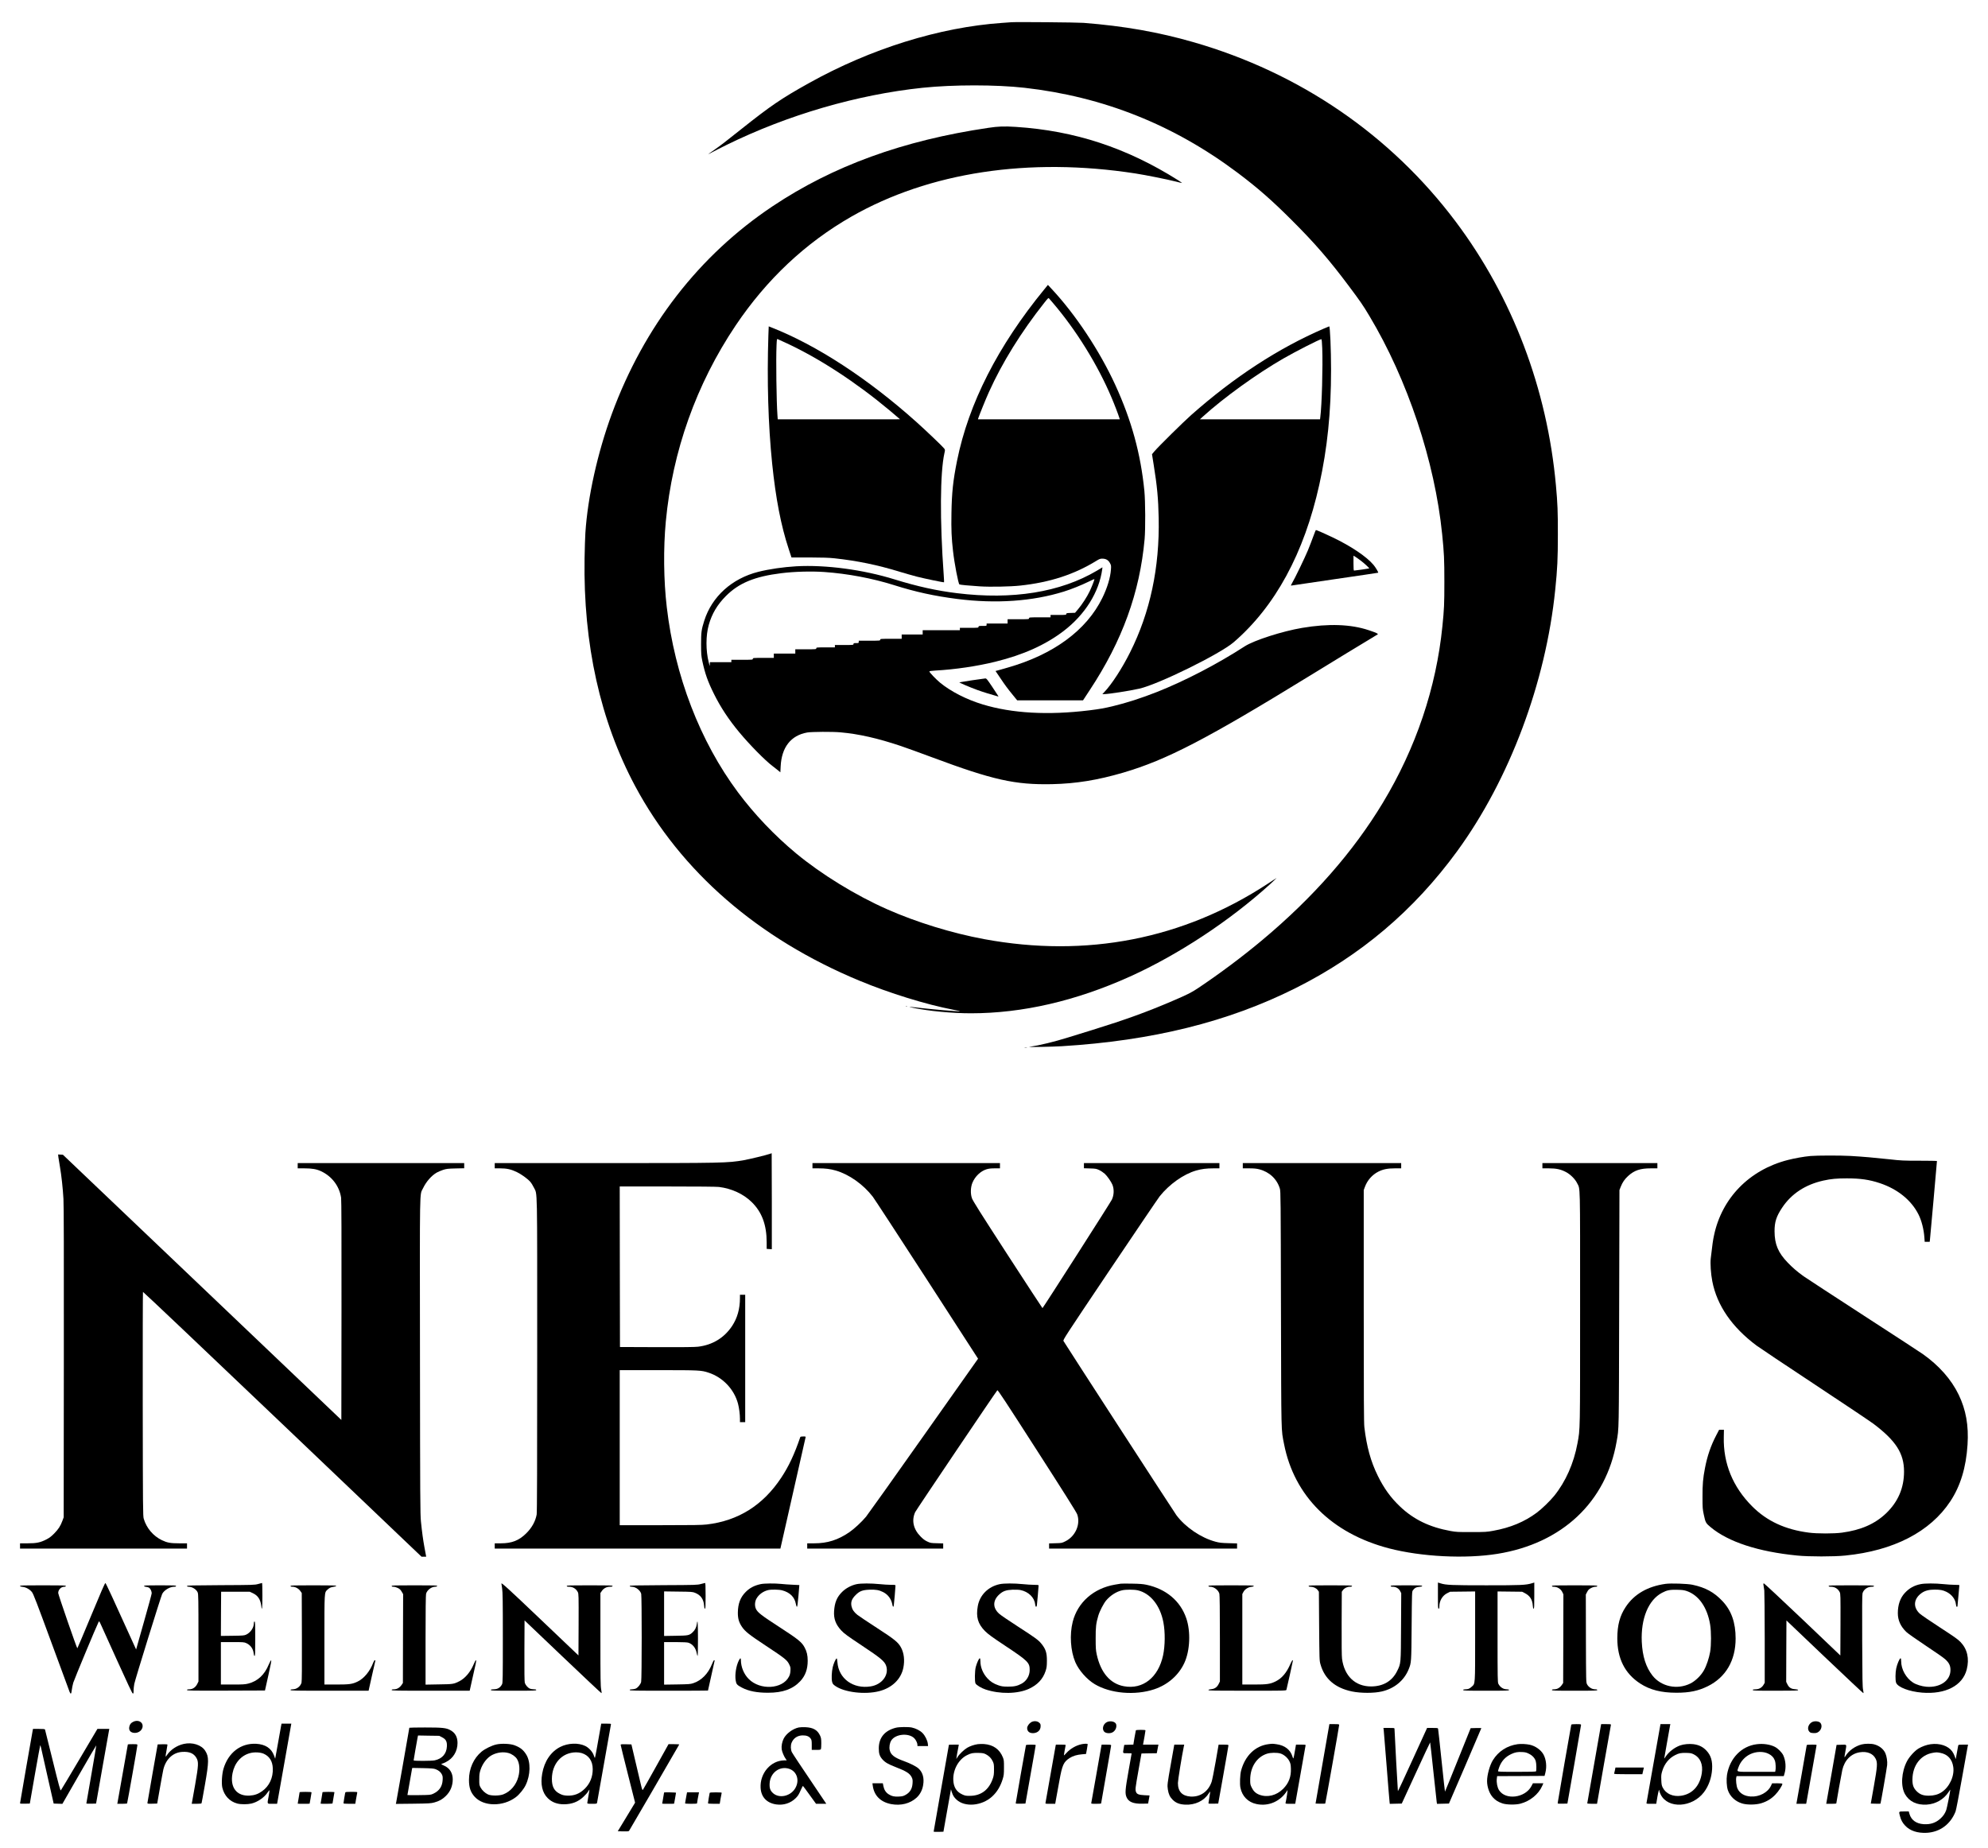
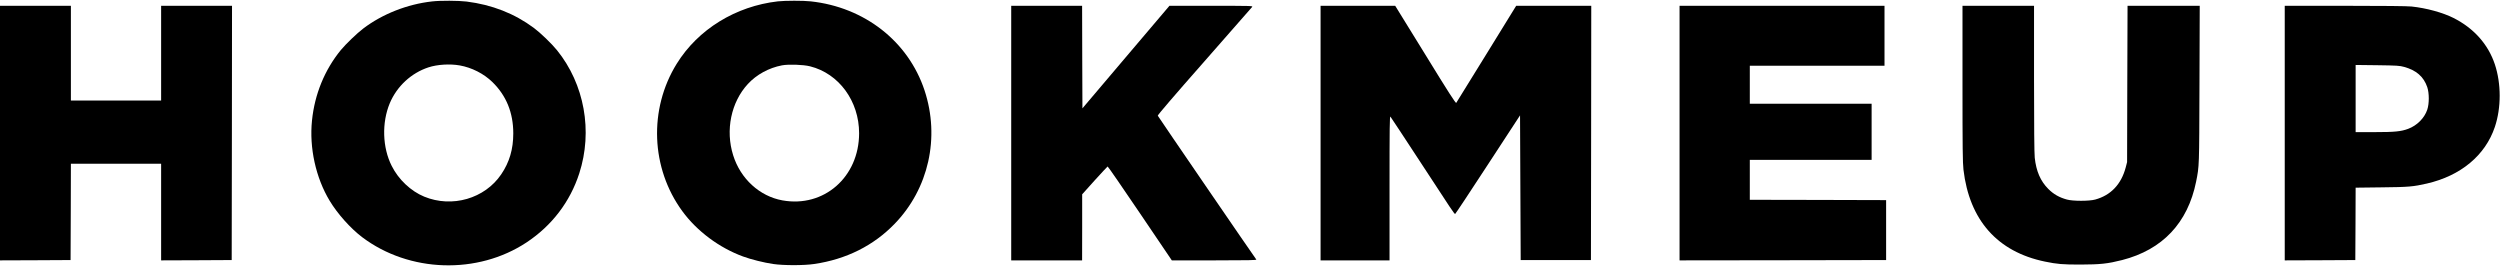
- <svg xmlns="http://www.w3.org/2000/svg" version="1.0" width="4167pt" height="3873pt" viewBox="0 0 4167 3873" preserveAspectRatio="xMidYMid meet">
-   <g transform="translate(0,3873) scale(0.1,-0.1)" fill="#000000" stroke="none">
-     <path d="M21200 38264 c-25 -2 -112 -9 -195 -14 -1312 -91 -2756 -541 -4049 -1262 -581 -324 -798 -472 -1420 -966 -341 -272 -419 -332 -576 -442 -137 -96 -141 -100 -40 -45 47 26 189 97 315 160 1278 627 2731 1051 4103 1195 643 67 1538 67 2136 0 1651 -187 3127 -775 4468 -1782 416 -313 712 -571 1129 -988 489 -487 794 -840 1209 -1395 234 -313 292 -397 422 -615 801 -1336 1373 -3052 1527 -4580 40 -397 46 -519 46 -1000 0 -465 -5 -569 -41 -925 -129 -1290 -554 -2550 -1247 -3700 -620 -1028 -1461 -1986 -2522 -2874 -417 -350 -895 -707 -1349 -1011 -150 -99 -213 -131 -541 -272 -533 -229 -983 -392 -1670 -605 -187 -58 -419 -129 -515 -159 -292 -91 -591 -164 -815 -198 -53 -8 504 3 680 14 1900 116 3485 509 4894 1214 1371 686 2488 1632 3395 2875 1096 1503 1857 3531 2055 5481 45 437 55 647 55 1155 1 480 -6 654 -40 1025 -183 2032 -913 3952 -2102 5535 -1364 1816 -3267 3118 -5492 3760 -735 212 -1461 340 -2310 406 -134 10 -1408 21 -1510 13z" />
-     <path d="M20715 36050 c-1788 -264 -3253 -797 -4520 -1643 -1542 -1030 -2695 -2519 -3370 -4351 -300 -816 -506 -1743 -555 -2496 -6 -85 -13 -326 -17 -535 -29 -1798 329 -3406 1062 -4776 960 -1792 2578 -3195 4700 -4076 631 -262 1391 -497 1965 -608 219 -42 206 -43 -220 -9 -102 8 -284 26 -405 39 -325 37 -347 38 -215 10 323 -68 818 -115 1210 -115 1082 0 2204 259 3339 772 1011 457 2096 1173 2934 1935 75 69 137 127 137 129 0 2 -84 -52 -187 -120 -1771 -1162 -3800 -1558 -5947 -1161 -673 125 -1418 354 -2032 626 -661 292 -1375 731 -1907 1171 -451 374 -876 821 -1217 1278 -799 1072 -1327 2446 -1494 3885 -66 561 -73 1233 -20 1795 138 1471 640 2880 1462 4105 651 969 1465 1734 2432 2287 1627 929 3718 1247 5950 902 208 -32 663 -123 840 -168 74 -19 136 -34 137 -32 2 2 -36 28 -84 59 -1078 680 -2165 1037 -3398 1117 -247 16 -369 12 -580 -20z" />
-     <path d="M21890 32666 c-973 -1187 -1588 -2395 -1830 -3596 -83 -413 -110 -667 -117 -1102 -6 -339 2 -519 33 -788 29 -260 111 -686 134 -700 14 -9 199 -26 430 -41 212 -14 637 -6 840 16 623 66 1136 233 1600 519 61 38 83 46 121 46 84 0 133 -30 171 -105 18 -34 20 -51 14 -125 -12 -168 -77 -384 -181 -595 -331 -676 -1023 -1185 -1984 -1459 -102 -29 -201 -57 -220 -62 l-34 -9 98 -145 c110 -164 153 -221 272 -367 l84 -103 690 0 690 0 143 218 c680 1030 1047 2042 1148 3162 19 216 16 791 -5 1010 -77 779 -269 1478 -609 2220 -327 713 -832 1476 -1333 2012 l-80 86 -75 -92z m176 -281 c489 -571 942 -1301 1232 -1987 61 -142 143 -358 167 -435 l6 -23 -1486 0 -1486 0 6 23 c20 62 161 412 225 552 279 618 674 1255 1159 1868 80 101 86 107 101 90 9 -10 43 -49 76 -88z" />
-     <path d="M16106 31702 c-31 -951 -4 -1877 79 -2690 75 -731 185 -1300 346 -1787 l59 -180 373 0 c282 -1 411 -5 532 -18 476 -52 899 -139 1364 -282 113 -34 278 -81 367 -104 163 -41 556 -123 562 -116 2 2 -1 70 -7 152 -83 1149 -76 2148 15 2555 15 66 15 69 -6 98 -25 35 -383 377 -573 547 -1019 914 -2102 1620 -3053 1992 l-51 20 -7 -187z m384 -167 c686 -319 1451 -818 2155 -1406 77 -64 158 -133 180 -153 l40 -35 -1282 -1 -1281 0 -6 83 c-21 281 -33 1188 -19 1470 6 132 7 135 27 127 12 -4 95 -43 186 -85z" />
-     <path d="M27750 31843 c-952 -411 -1880 -1015 -2780 -1811 -170 -151 -689 -663 -775 -765 l-48 -58 36 -227 c70 -432 96 -703 104 -1112 21 -1035 -179 -1975 -598 -2811 -168 -337 -388 -675 -542 -836 l-41 -43 30 0 c98 0 534 67 745 115 400 90 1690 725 1978 973 871 751 1476 1865 1795 3304 169 762 246 1522 246 2407 0 424 -21 912 -39 910 -3 0 -53 -21 -111 -46z m-35 -410 c15 -375 -8 -1210 -41 -1450 l-5 -43 -1260 0 -1259 0 65 59 c438 397 1128 895 1684 1215 262 151 763 406 797 406 8 0 14 -58 19 -187z" />
-     <path d="M27526 27482 c-27 -75 -78 -207 -113 -292 -63 -152 -272 -585 -332 -686 -24 -42 -27 -51 -13 -48 9 2 422 63 917 135 495 72 901 132 903 134 8 8 -53 110 -98 164 -143 172 -474 395 -865 581 -148 71 -329 150 -342 150 -4 0 -30 -62 -57 -138z m992 -500 c78 -58 188 -160 181 -167 -4 -4 -292 -45 -316 -45 -10 0 -13 35 -13 156 l0 156 36 -21 c20 -12 71 -48 112 -79z" />
-     <path d="M16690 26860 c-272 -16 -567 -59 -795 -116 -554 -140 -973 -519 -1133 -1024 -60 -189 -67 -244 -67 -495 1 -211 3 -240 27 -355 57 -263 112 -421 243 -685 137 -277 310 -540 531 -805 218 -262 540 -589 694 -705 36 -27 88 -68 116 -91 l51 -43 6 122 c19 402 213 652 557 713 92 16 533 19 700 3 382 -34 775 -123 1259 -285 108 -36 408 -145 666 -241 1265 -472 1732 -576 2505 -560 506 11 955 84 1495 242 912 268 1749 703 3925 2040 548 337 1048 641 1255 765 77 46 146 88 153 93 16 13 -31 34 -188 87 -376 126 -843 142 -1395 49 -413 -69 -1007 -260 -1203 -386 -579 -375 -1254 -725 -1842 -958 -328 -129 -637 -229 -930 -299 -175 -42 -273 -59 -490 -86 -862 -105 -1617 -63 -2234 125 -338 103 -662 268 -890 454 -82 67 -226 218 -226 236 0 8 39 14 123 19 416 23 878 91 1262 186 584 144 1043 350 1425 640 453 345 749 818 814 1301 l4 37 -116 -70 c-764 -453 -1770 -615 -2932 -472 -427 52 -832 142 -1305 288 -663 206 -1447 310 -2065 276z m590 -120 c485 -34 1007 -132 1463 -276 445 -141 843 -228 1322 -289 812 -103 1577 -50 2235 155 152 47 366 133 513 205 70 35 127 60 127 55 0 -20 -56 -162 -100 -255 -54 -114 -160 -278 -247 -380 l-59 -70 -92 -3 c-84 -2 -92 -5 -92 -22 0 -19 -8 -20 -165 -20 l-165 0 0 -25 0 -25 -225 0 c-218 0 -225 -1 -225 -20 0 -19 -7 -20 -225 -20 l-225 0 0 -45 0 -45 -220 0 -220 0 0 -25 c0 -25 -1 -25 -85 -25 -78 0 -85 -2 -85 -20 0 -19 -7 -20 -195 -20 l-195 0 0 -25 0 -25 -390 0 -390 0 0 -45 0 -45 -220 0 -220 0 0 -45 0 -45 -225 0 c-218 0 -225 -1 -225 -20 0 -19 -7 -20 -225 -20 l-225 0 0 -25 c0 -24 -3 -25 -55 -25 -48 0 -55 -2 -55 -20 0 -19 -7 -20 -195 -20 l-195 0 0 -25 0 -25 -195 0 c-188 0 -195 -1 -195 -20 0 -19 -7 -20 -220 -20 l-220 0 0 -45 0 -45 -225 0 -225 0 0 -45 0 -45 -220 0 c-213 0 -220 -1 -220 -20 0 -19 -7 -20 -225 -20 l-225 0 0 -25 0 -25 -225 0 -225 0 -1 -47 c-1 -46 -2 -43 -24 45 -62 247 -62 558 1 782 65 233 179 425 359 606 272 273 603 410 1161 479 271 34 629 44 904 25z" />
-     <path d="M20373 24470 c-138 -21 -257 -40 -263 -42 -14 -4 208 -100 376 -161 97 -36 299 -99 428 -134 23 -6 32 -23 -116 200 -107 160 -121 177 -146 176 -15 -1 -140 -19 -279 -39z" />
-     <path d="M18988 17633 c6 -2 18 -2 25 0 6 3 1 5 -13 5 -14 0 -19 -2 -12 -5z" />
-     <path d="M21478 16773 c12 -2 32 -2 45 0 12 2 2 4 -23 4 -25 0 -35 -2 -22 -4z" />
-     <path d="M16135 14543 c-74 -26 -429 -112 -545 -132 -338 -59 -417 -61 -2937 -61 l-2283 0 0 -55 0 -55 111 0 c138 0 227 -19 344 -74 97 -46 230 -140 289 -207 21 -23 55 -78 77 -123 75 -159 69 137 69 -3514 0 -2311 -3 -3296 -11 -3338 -26 -143 -100 -277 -218 -394 -152 -151 -302 -210 -533 -210 l-128 0 0 -55 0 -55 2994 0 2994 0 5 23 c3 12 121 533 262 1157 141 624 258 1143 261 1153 5 15 -2 17 -51 17 -35 0 -57 -4 -60 -12 -123 -361 -241 -613 -400 -853 -382 -577 -901 -903 -1561 -980 -105 -12 -284 -15 -976 -15 l-848 0 0 1625 0 1625 809 0 c865 0 897 -2 1051 -52 301 -98 540 -350 620 -654 23 -91 40 -219 40 -316 l0 -68 55 0 55 0 0 1335 0 1335 -55 0 -55 0 0 -67 c0 -228 -55 -422 -165 -588 -165 -248 -411 -398 -715 -434 -66 -8 -328 -11 -865 -9 l-770 3 -3 1683 -2 1682 998 0 c629 0 1029 -4 1082 -10 266 -33 511 -146 684 -315 216 -210 316 -479 316 -847 l0 -136 53 -4 c28 -2 53 -4 55 -3 1 1 1 454 0 1007 l-3 1005 -40 -14z" />
-     <path d="M1224 14473 c4 -32 18 -121 32 -198 33 -190 60 -440 74 -675 8 -140 10 -1115 8 -3435 l-3 -3240 -27 -73 c-40 -109 -84 -177 -173 -267 -59 -60 -101 -92 -162 -123 -126 -65 -206 -82 -395 -82 l-158 0 0 -55 0 -55 1750 0 1750 0 0 55 0 55 -162 0 c-187 0 -255 13 -365 66 -181 87 -323 254 -380 449 -17 57 -18 197 -21 2404 -1 1290 1 2348 5 2351 5 4 1320 -1243 2923 -2771 l2915 -2779 49 0 49 0 -6 33 c-3 17 -17 93 -31 167 -28 154 -49 304 -73 540 -15 151 -17 448 -20 3462 -4 3654 -9 3367 62 3517 68 142 176 266 289 332 28 16 87 41 131 56 72 23 99 27 263 31 l182 4 0 54 0 54 -1745 0 -1745 0 0 -55 0 -55 139 0 c161 0 255 -16 350 -60 228 -107 384 -312 421 -556 7 -47 10 -804 8 -2363 l-3 -2295 -2918 2780 -2918 2779 -51 3 -50 3 6 -58z" />
-     <path d="M37950 14499 c-141 -13 -328 -46 -476 -84 -805 -206 -1382 -796 -1547 -1580 -23 -108 -33 -177 -68 -480 -13 -109 1 -323 32 -482 98 -507 412 -963 929 -1349 52 -39 601 -406 1220 -815 619 -409 1172 -780 1230 -824 471 -356 640 -621 640 -1000 0 -344 -124 -634 -376 -876 -232 -222 -528 -352 -924 -405 -169 -23 -518 -23 -694 0 -497 64 -881 242 -1190 552 -406 407 -607 900 -594 1454 l3 150 -51 0 -50 0 -61 -117 c-113 -216 -188 -435 -236 -689 -41 -213 -52 -333 -51 -599 0 -230 2 -259 26 -370 36 -170 42 -182 146 -268 370 -308 998 -513 1812 -593 246 -25 770 -25 1010 0 1012 101 1778 497 2200 1136 213 322 331 711 361 1187 26 402 -33 732 -186 1049 -154 319 -411 610 -750 850 -38 28 -596 392 -1240 809 -643 417 -1210 788 -1260 823 -131 94 -228 177 -332 285 -202 209 -276 385 -277 657 -1 194 37 313 160 497 194 291 486 483 865 567 158 35 278 46 489 46 284 0 474 -27 692 -100 374 -125 662 -358 812 -658 63 -125 110 -309 122 -474 l7 -98 52 0 53 0 6 53 c6 48 146 1625 146 1640 0 4 -165 7 -366 7 -338 0 -385 2 -632 30 -303 33 -556 55 -816 70 -210 12 -700 11 -836 -1z" />
-     <path d="M17030 14295 l0 -55 124 0 c149 0 249 -13 365 -46 280 -81 576 -291 775 -548 34 -45 545 -827 1135 -1738 l1072 -1658 -1142 -1617 c-628 -890 -1171 -1652 -1206 -1695 -91 -110 -248 -255 -350 -325 -238 -163 -459 -233 -737 -233 l-146 0 0 -55 0 -55 1425 0 1425 0 0 54 0 54 -132 4 c-126 3 -137 5 -202 36 -50 23 -89 53 -141 106 -151 152 -191 337 -112 510 21 45 1688 2518 1722 2554 10 11 167 -228 830 -1260 563 -875 826 -1293 843 -1338 76 -207 -35 -463 -246 -567 -74 -37 -78 -38 -209 -41 l-133 -4 0 -54 0 -54 1970 0 1970 0 0 54 0 54 -177 5 c-150 4 -193 9 -275 31 -305 82 -630 302 -820 556 -45 60 -2313 3559 -2366 3650 -14 24 9 60 973 1495 544 809 1013 1501 1043 1539 203 254 499 463 763 540 116 33 216 46 365 46 l124 0 0 55 0 55 -1420 0 -1420 0 0 -54 0 -54 128 -4 c117 -3 132 -6 192 -34 36 -17 88 -52 117 -78 50 -45 137 -170 161 -231 37 -95 33 -213 -12 -310 -25 -55 -1445 -2275 -1455 -2275 -3 0 -332 503 -731 1118 -574 886 -729 1131 -748 1187 -33 96 -28 229 11 324 55 132 171 243 294 281 48 15 93 20 174 20 l109 0 0 55 0 55 -1965 0 -1965 0 0 -55z" />
-     <path d="M26050 14295 l0 -55 133 0 c100 0 153 -5 211 -20 213 -54 373 -204 433 -406 17 -56 18 -204 23 -2524 7 -2704 2 -2506 65 -2831 213 -1089 999 -1870 2197 -2184 679 -177 1602 -224 2278 -115 1354 219 2275 1086 2495 2350 51 293 48 145 54 2800 l6 2475 26 67 c37 94 81 159 155 227 130 119 254 161 476 161 l138 0 0 55 0 55 -1205 0 -1205 0 0 -55 0 -55 133 0 c159 0 250 -20 360 -77 95 -50 193 -148 235 -234 67 -136 62 63 62 -2606 0 -2632 2 -2540 -55 -2847 -77 -419 -248 -804 -488 -1101 -87 -107 -262 -277 -367 -354 -257 -191 -553 -314 -910 -378 -135 -25 -166 -27 -455 -27 -282 -1 -321 1 -438 22 -443 80 -777 242 -1064 516 -195 186 -334 379 -463 641 -148 300 -234 612 -282 1020 -10 87 -13 615 -13 2540 l0 2430 24 65 c51 140 153 255 284 322 99 49 192 68 344 68 l133 0 0 55 0 55 -1660 0 -1660 0 0 -55z" />
-     <path d="M30140 5284 c0 -237 2 -274 15 -274 11 0 15 12 15 48 0 119 66 229 167 278 l58 29 263 3 262 3 0 -934 c0 -1046 3 -994 -71 -1062 -48 -44 -77 -55 -135 -55 -32 0 -44 -4 -44 -15 0 -13 60 -15 480 -15 420 0 480 2 480 15 0 11 -12 15 -45 15 -75 0 -142 44 -179 117 -14 29 -16 127 -16 983 l0 951 258 -3 257 -3 55 -28 c108 -56 159 -134 168 -259 3 -48 9 -68 18 -68 12 0 14 49 14 274 l0 274 -45 -14 c-133 -40 -228 -44 -959 -44 -725 0 -846 5 -957 40 l-59 18 0 -274z" />
-     <path d="M1911 4865 c-157 -377 -287 -685 -290 -685 -12 1 -401 1127 -401 1158 0 70 60 132 128 132 22 0 32 5 32 15 0 13 -60 15 -480 15 -400 0 -480 -2 -480 -14 0 -9 17 -15 50 -18 74 -7 157 -54 201 -112 30 -39 103 -230 404 -1049 202 -551 374 -1019 383 -1039 23 -59 38 -48 46 33 4 40 19 111 32 158 21 70 485 1185 530 1271 12 24 14 23 54 -65 22 -49 177 -391 344 -760 208 -461 308 -671 319 -673 15 -3 17 6 17 61 0 36 7 99 15 141 17 91 558 1832 585 1886 40 78 160 150 250 150 29 0 40 4 40 15 0 13 -44 15 -335 15 -277 0 -335 -2 -335 -14 0 -9 16 -15 45 -19 25 -2 55 -13 67 -23 26 -24 48 -74 48 -111 0 -15 -74 -287 -164 -603 l-163 -575 -32 70 c-448 990 -601 1320 -612 1323 -10 1 -101 -207 -298 -683z" />
-     <path d="M5410 5527 c-72 -20 -105 -21 -782 -24 -612 -3 -708 -6 -708 -18 0 -10 11 -15 35 -15 74 0 164 -57 189 -121 14 -35 16 -142 16 -952 l0 -913 -26 -53 c-35 -70 -97 -111 -166 -111 -36 0 -48 -4 -48 -15 0 -13 95 -15 817 -13 l817 3 71 318 c52 231 68 317 58 315 -8 -2 -29 -40 -48 -85 -89 -218 -232 -352 -431 -403 -67 -17 -111 -20 -326 -20 l-248 0 0 445 0 445 243 0 c222 0 246 -2 287 -21 90 -40 147 -119 157 -215 4 -36 10 -54 19 -54 12 0 14 63 14 360 0 313 -2 360 -15 360 -11 0 -15 -11 -15 -42 0 -88 -71 -191 -160 -232 -41 -19 -67 -21 -288 -24 l-242 -3 2 463 3 463 300 0 300 0 63 -29 c108 -50 162 -132 178 -268 15 -127 24 -44 24 212 0 149 -3 270 -7 269 -5 -1 -42 -10 -83 -22z" />
-     <path d="M14690 5527 c-72 -20 -102 -21 -782 -24 -612 -3 -708 -6 -708 -18 0 -11 12 -15 40 -15 83 0 178 -71 200 -148 14 -53 14 -1788 -1 -1847 -13 -53 -70 -122 -116 -141 -18 -8 -53 -14 -78 -14 -33 0 -45 -4 -45 -15 0 -13 98 -15 820 -15 451 0 820 2 820 4 0 2 32 143 70 314 39 171 70 313 70 316 0 3 -6 6 -12 6 -7 0 -28 -37 -45 -83 -79 -199 -219 -342 -392 -399 -60 -20 -92 -22 -338 -26 l-273 -4 0 446 0 446 238 0 c172 -1 247 -5 275 -14 88 -32 150 -110 170 -216 6 -33 15 -60 19 -60 5 0 8 162 8 360 0 335 -8 433 -24 309 -9 -70 -40 -131 -87 -173 -73 -67 -88 -70 -356 -74 l-243 -4 0 467 0 467 298 -4 c278 -3 301 -5 352 -26 116 -46 178 -133 188 -262 3 -50 9 -70 18 -70 12 0 14 48 14 270 0 210 -3 270 -12 269 -7 -1 -47 -11 -88 -22z" />
-     <path d="M10510 5537 c0 -2 7 -48 15 -103 12 -82 15 -256 15 -1037 0 -845 -2 -941 -16 -970 -37 -73 -94 -107 -179 -107 -42 0 -55 -3 -55 -15 0 -13 59 -15 475 -15 416 0 475 2 475 15 0 11 -12 15 -50 15 -28 0 -65 6 -83 14 -42 17 -93 76 -107 123 -7 26 -10 236 -8 672 l3 635 800 -762 c440 -419 805 -762 811 -762 7 0 5 26 -5 78 -13 66 -16 214 -16 1049 l0 971 30 44 c39 56 102 88 172 88 40 0 53 4 53 15 0 13 -60 15 -480 15 -420 0 -480 -2 -480 -15 0 -11 12 -15 45 -15 82 0 149 -40 186 -112 18 -36 19 -65 17 -683 l-3 -645 -793 755 c-674 642 -822 777 -822 752z" />
-     <path d="M15945 5525 c-134 -29 -229 -79 -314 -164 -112 -112 -162 -244 -165 -431 -1 -124 21 -204 85 -299 66 -98 147 -163 498 -395 404 -267 448 -302 492 -391 29 -59 31 -71 27 -137 -3 -52 -12 -88 -31 -123 -134 -262 -603 -290 -842 -50 -102 101 -165 253 -165 398 0 50 -15 47 -44 -10 -56 -112 -85 -293 -66 -414 12 -81 26 -98 130 -153 140 -74 317 -109 550 -108 307 0 516 75 673 241 107 114 157 251 157 430 0 113 -18 190 -63 275 -61 115 -130 171 -532 432 -374 242 -455 305 -489 378 -30 63 -26 150 9 215 49 88 141 156 247 181 65 15 226 12 291 -5 164 -43 263 -141 289 -286 6 -34 15 -59 22 -59 9 0 18 66 32 228 l19 227 -140 7 c-77 3 -185 11 -240 17 -135 14 -357 12 -430 -4z" />
-     <path d="M17955 5524 c-110 -23 -226 -85 -304 -163 -109 -108 -156 -221 -168 -403 -10 -161 35 -281 152 -406 60 -64 123 -110 425 -311 401 -266 483 -334 515 -430 63 -192 -89 -393 -325 -430 -367 -59 -673 164 -697 507 -4 53 -10 82 -17 79 -18 -5 -64 -107 -81 -182 -23 -98 -29 -248 -13 -309 11 -42 21 -54 68 -87 192 -133 618 -184 915 -109 271 68 462 252 510 492 31 156 14 306 -48 422 -60 112 -133 171 -511 416 -191 124 -373 245 -404 270 -73 59 -109 112 -124 182 -18 88 6 154 86 233 83 84 143 107 292 113 130 5 199 -7 283 -49 107 -54 175 -147 197 -271 7 -42 21 -50 28 -15 5 26 36 381 36 415 0 21 -3 22 -97 22 -54 0 -161 7 -238 15 -176 18 -388 18 -480 -1z" />
-     <path d="M20955 5524 c-241 -51 -419 -228 -460 -461 -40 -225 1 -369 149 -520 68 -68 140 -121 441 -321 462 -307 499 -344 498 -498 0 -119 -66 -230 -170 -286 -88 -48 -157 -63 -288 -62 -103 1 -131 5 -198 28 -99 33 -168 78 -232 148 -92 101 -145 230 -145 355 0 47 -4 63 -14 63 -16 0 -59 -93 -83 -181 -22 -81 -25 -312 -5 -347 20 -35 124 -98 210 -126 302 -100 670 -94 907 13 180 82 296 205 352 376 22 69 26 98 27 210 1 173 -25 251 -121 367 -60 73 -127 121 -487 354 -187 120 -364 241 -394 269 -137 124 -135 277 4 404 77 70 142 93 280 99 64 2 135 -1 167 -8 164 -34 290 -156 304 -296 7 -61 29 -74 37 -21 5 32 36 390 36 415 0 9 -26 12 -97 12 -54 0 -161 7 -238 15 -177 18 -389 18 -480 -1z" />
-     <path d="M23490 5534 c-14 -2 -68 -12 -120 -20 -446 -76 -782 -371 -885 -779 -68 -269 -46 -608 54 -845 73 -171 243 -364 407 -462 329 -197 844 -241 1246 -108 286 95 513 294 633 553 119 257 136 657 40 937 -124 362 -420 612 -833 701 -76 16 -141 21 -307 24 -115 2 -221 2 -235 -1z m359 -139 c265 -63 469 -317 536 -669 40 -208 37 -492 -6 -695 -100 -463 -423 -719 -819 -647 -289 52 -489 285 -572 668 -19 89 -22 134 -22 333 -1 241 8 318 55 477 27 93 109 252 162 317 89 106 211 186 335 216 77 18 252 18 331 0z" />
-     <path d="M34910 5530 c-373 -52 -656 -215 -833 -482 -124 -186 -176 -381 -177 -658 0 -425 158 -739 478 -948 206 -134 443 -194 762 -194 272 0 455 38 655 136 379 187 585 540 585 1001 0 335 -89 587 -278 786 -175 185 -354 282 -624 340 -106 23 -454 35 -568 19z m445 -150 c253 -87 432 -344 491 -706 24 -146 24 -429 0 -569 -23 -131 -76 -290 -129 -384 -63 -114 -180 -227 -287 -280 -276 -136 -610 -65 -793 167 -137 175 -210 404 -224 707 -22 487 139 878 424 1028 104 55 165 67 318 63 106 -2 143 -7 200 -26z" />
-     <path d="M36965 5498 c4 -24 11 -72 16 -108 4 -36 8 -485 9 -999 l0 -934 -25 -43 c-36 -61 -96 -94 -168 -94 -44 0 -57 -3 -57 -15 0 -13 59 -15 475 -15 398 0 475 2 475 14 0 10 -18 15 -64 18 -82 5 -127 34 -161 103 l-25 51 2 643 3 644 800 -762 c440 -418 805 -761 811 -761 7 0 6 21 -4 68 -13 56 -16 217 -19 1027 -3 675 -1 971 7 997 23 81 103 137 193 138 35 0 47 4 47 15 0 13 -59 15 -475 15 -416 0 -475 -2 -475 -15 0 -11 12 -15 45 -15 82 0 149 -40 186 -112 18 -36 19 -65 17 -683 l-3 -646 -793 756 c-437 415 -801 755 -809 755 -13 0 -14 -8 -8 -42z" />
-     <path d="M40260 5525 c-137 -27 -242 -86 -334 -186 -96 -104 -146 -247 -146 -423 0 -149 58 -278 178 -394 32 -31 210 -156 407 -287 193 -127 376 -255 408 -285 82 -75 111 -135 110 -228 0 -221 -219 -372 -506 -348 -96 8 -211 44 -277 86 -148 95 -250 278 -250 447 0 47 -4 63 -14 63 -19 0 -72 -124 -90 -213 -19 -89 -20 -247 -3 -297 33 -95 274 -188 547 -210 489 -39 848 147 934 485 58 229 13 427 -131 577 -55 57 -135 113 -432 306 -201 130 -389 259 -420 287 -147 135 -132 312 37 433 70 50 156 72 276 72 115 -1 166 -10 241 -45 113 -54 191 -155 202 -260 4 -37 10 -55 19 -55 8 0 14 3 14 8 0 4 9 104 20 222 11 118 20 218 20 223 0 4 -44 7 -97 7 -54 0 -161 7 -238 15 -169 18 -386 18 -475 0z" />
-     <path d="M6090 5485 c0 -11 12 -15 43 -15 58 -1 126 -38 162 -89 l30 -43 3 -921 c2 -636 0 -933 -8 -959 -23 -79 -102 -138 -185 -138 -33 0 -45 -4 -45 -15 0 -13 98 -15 818 -15 l818 0 68 306 c37 169 70 313 73 320 3 8 -1 14 -10 14 -8 0 -22 -20 -32 -47 -68 -183 -194 -336 -329 -401 -110 -53 -170 -62 -448 -62 l-248 0 0 928 c0 1026 -2 998 62 1059 44 41 72 54 131 62 28 3 52 12 55 19 3 9 -97 12 -477 12 -421 0 -481 -2 -481 -15z" />
-     <path d="M8210 5485 c0 -11 11 -15 38 -15 21 0 62 -12 90 -26 41 -20 59 -38 82 -78 l30 -51 -3 -932 -2 -931 -30 -44 c-40 -56 -96 -88 -157 -88 -36 0 -48 -4 -48 -15 0 -13 97 -15 818 -15 l817 0 54 243 c30 133 62 277 72 320 23 104 4 103 -40 -3 -67 -164 -180 -299 -304 -362 -118 -59 -130 -61 -429 -65 l-278 -5 0 934 c0 620 4 946 11 971 21 77 111 146 190 147 23 0 39 6 43 15 5 13 -52 15 -474 15 -420 0 -480 -2 -480 -15z" />
-     <path d="M25330 5485 c0 -11 11 -15 38 -15 80 -1 170 -69 191 -147 7 -25 11 -341 11 -939 l0 -900 -26 -53 c-34 -68 -85 -103 -160 -109 -37 -3 -54 -9 -54 -18 0 -12 130 -14 814 -14 767 0 815 1 820 18 11 37 136 599 136 611 0 31 -23 0 -55 -73 -78 -180 -177 -296 -306 -360 -115 -56 -179 -66 -456 -66 l-243 0 0 948 0 949 23 44 c30 56 98 100 167 107 33 3 50 9 50 18 0 12 -79 14 -475 14 -416 0 -475 -2 -475 -15z" />
-     <path d="M27430 5485 c0 -11 11 -15 43 -15 57 -1 119 -30 148 -71 l24 -34 5 -720 c6 -706 6 -722 28 -800 85 -305 306 -496 660 -570 185 -38 462 -39 627 0 263 61 466 229 562 465 56 140 56 138 62 912 6 704 6 717 27 744 36 50 70 67 134 72 42 3 60 8 60 18 0 12 -56 14 -330 14 -287 0 -330 -2 -330 -15 0 -11 11 -15 43 -15 66 0 127 -36 155 -90 l23 -45 -4 -700 c-4 -791 -2 -770 -82 -932 -104 -211 -292 -322 -546 -323 -333 0 -561 218 -609 581 -7 56 -10 307 -8 744 l3 660 23 33 c31 43 90 72 147 72 33 0 45 4 45 15 0 13 -57 15 -455 15 -398 0 -455 -2 -455 -15z" />
-     <path d="M32530 5485 c0 -10 10 -15 34 -15 79 0 152 -45 185 -115 l21 -45 -2 -929 -3 -929 -30 -44 c-40 -56 -96 -88 -157 -88 -36 0 -48 -4 -48 -15 0 -13 59 -15 475 -15 416 0 475 2 475 15 0 11 -12 15 -49 15 -62 0 -135 46 -165 105 -21 39 -21 52 -24 961 l-2 921 28 54 c22 43 38 59 81 81 32 17 69 28 92 28 28 0 39 4 39 15 0 13 -59 15 -475 15 -416 0 -475 -2 -475 -15z" />
-     <path d="M2792 2639 c-48 -24 -70 -52 -81 -101 -18 -80 26 -130 114 -132 90 -1 165 65 165 145 0 90 -104 136 -198 88z" />
-     <path d="M21609 2627 c-44 -29 -79 -82 -79 -119 0 -74 53 -114 141 -106 85 9 140 64 141 143 1 42 -3 52 -31 77 -42 37 -120 40 -172 5z" />
-     <path d="M23200 2632 c-76 -38 -106 -141 -57 -198 31 -36 116 -45 171 -19 62 30 98 104 82 170 -15 58 -123 84 -196 47z" />
-     <path d="M37980 2632 c-77 -42 -106 -141 -57 -198 20 -23 34 -28 83 -31 43 -3 68 1 94 14 76 40 105 142 57 199 -32 37 -124 45 -177 16z" />
-     <path d="M5891 2548 c-6 -29 -31 -170 -56 -313 -25 -143 -51 -285 -57 -315 l-10 -55 -23 64 c-56 155 -183 238 -376 249 -322 16 -584 -184 -685 -525 -32 -109 -44 -308 -24 -394 40 -170 155 -292 315 -334 75 -19 211 -19 294 0 131 31 274 129 343 237 18 27 34 45 36 40 2 -6 -6 -61 -17 -123 -32 -173 -39 -159 78 -159 l99 0 17 93 c9 50 76 428 149 840 l132 747 -102 0 -103 0 -10 -52z m-360 -580 c119 -55 181 -156 187 -303 9 -197 -73 -374 -223 -480 -83 -60 -160 -87 -262 -93 -273 -16 -417 173 -359 469 42 213 178 371 365 421 94 26 220 19 292 -14z" />
-     <path d="M12591 2538 c-71 -408 -117 -658 -122 -658 -3 0 -13 25 -23 55 -22 71 -103 161 -178 197 -146 71 -361 63 -525 -20 -197 -100 -333 -301 -378 -559 -39 -223 0 -399 115 -513 86 -87 198 -130 340 -130 166 0 298 51 411 158 39 36 82 85 96 109 14 24 27 43 28 41 2 -2 -8 -61 -21 -133 -13 -71 -23 -138 -24 -147 0 -16 11 -18 100 -18 95 0 100 1 105 23 3 12 68 380 145 817 77 437 142 805 145 818 5 22 4 22 -99 22 l-104 0 -11 -62z m-401 -554 c151 -45 234 -166 234 -339 0 -159 -55 -296 -162 -404 -110 -111 -231 -158 -384 -149 -60 4 -91 11 -142 37 -119 58 -168 149 -168 312 1 322 210 554 503 558 36 1 90 -6 119 -15z" />
-     <path d="M27720 1757 l-145 -832 99 -3 c54 -1 101 0 104 3 6 5 292 1619 292 1648 0 15 -11 17 -102 17 l-103 0 -145 -833z" />
-     <path d="M32935 2578 c-6 -19 -285 -1627 -285 -1644 0 -12 17 -14 102 -12 l102 3 143 815 c78 448 142 823 143 833 0 15 -11 17 -100 17 -72 0 -102 -4 -105 -12z" />
-     <path d="M33556 2563 c-11 -54 -286 -1625 -286 -1634 0 -5 46 -9 103 -9 l102 0 143 818 c79 449 146 825 148 835 5 15 -4 17 -100 17 l-104 0 -6 -27z" />
-     <path d="M34661 1778 c-78 -447 -145 -823 -148 -835 -5 -23 -4 -23 99 -23 l104 0 23 138 c22 124 41 189 41 136 0 -12 14 -48 30 -81 152 -303 660 -275 906 50 100 132 160 303 171 482 10 174 -25 290 -118 389 -73 79 -160 122 -275 136 -86 11 -202 0 -276 -26 -119 -42 -242 -138 -307 -239 -22 -35 -30 -42 -26 -25 2 14 30 167 60 340 30 173 58 327 61 343 l6 27 -104 0 -103 0 -144 -812z m841 179 c136 -67 198 -211 169 -396 -41 -266 -199 -437 -433 -472 -174 -26 -323 42 -389 177 -19 40 -24 68 -27 157 -4 94 -1 118 22 190 45 146 141 264 265 326 84 43 121 50 236 48 87 -2 108 -6 157 -30z" />
-     <path d="M16741 2520 c-125 -27 -263 -130 -315 -235 -34 -69 -50 -154 -41 -221 6 -52 48 -152 86 -205 l20 -29 -53 0 c-282 -2 -513 -271 -495 -577 11 -192 129 -317 328 -346 153 -22 302 26 408 132 47 47 66 77 101 159 25 55 47 99 51 96 4 -2 67 -87 140 -189 l134 -185 107 0 108 0 -143 212 c-408 605 -557 829 -578 869 -27 52 -30 144 -6 200 40 97 125 152 232 153 82 1 134 -20 168 -68 19 -27 22 -43 22 -134 l0 -102 93 0 c79 0 94 3 100 18 4 9 7 64 7 122 -1 91 -4 112 -26 161 -55 117 -145 168 -309 175 -52 2 -115 -1 -139 -6z m-207 -864 c176 -53 236 -258 125 -426 -104 -155 -327 -199 -453 -89 -61 54 -80 106 -74 208 13 220 205 366 402 307z" />
-     <path d="M18780 2515 c-235 -58 -360 -208 -360 -434 0 -112 19 -167 81 -235 56 -61 119 -97 279 -159 218 -84 291 -131 331 -213 18 -38 21 -58 17 -122 -7 -118 -54 -195 -150 -247 -44 -24 -68 -30 -138 -33 -99 -5 -147 6 -212 47 -60 38 -96 94 -111 170 l-12 61 -109 0 -109 0 7 -52 c28 -206 163 -341 384 -384 203 -39 401 11 536 136 71 66 119 157 136 263 25 148 -9 268 -98 348 -49 44 -176 108 -302 153 -203 73 -279 131 -301 232 -14 63 -1 147 32 200 85 138 365 166 483 48 35 -35 65 -99 66 -136 l0 -28 111 0 112 0 -5 49 c-7 68 -58 172 -113 226 -51 51 -139 96 -223 114 -71 15 -264 13 -332 -4z" />
-     <path d="M8580 2514 c0 -10 -271 -1547 -277 -1572 l-6 -24 364 4 c333 4 371 7 442 26 105 29 169 65 243 137 95 93 143 210 144 347 0 134 -65 238 -182 288 -55 24 -73 40 -44 40 7 0 45 16 83 35 152 76 243 226 243 400 0 125 -49 214 -149 268 -88 49 -168 57 -532 57 -181 0 -329 -3 -329 -6z m685 -199 c83 -42 108 -91 102 -195 -8 -152 -100 -256 -255 -289 -67 -14 -442 -15 -442 -1 0 12 66 390 81 468 l11 54 222 -4 222 -3 59 -30z m-136 -669 c63 -23 108 -60 132 -108 18 -35 21 -54 17 -122 -8 -134 -71 -226 -197 -285 -55 -25 -61 -26 -298 -29 -134 -2 -243 -1 -243 2 0 9 89 515 96 545 l5 23 222 -4 c175 -4 231 -8 266 -22z" />
-     <path d="M29004 2463 c3 -27 31 -365 61 -753 30 -388 58 -724 61 -748 l5 -43 126 3 125 3 296 643 c162 353 297 641 299 639 2 -3 33 -278 68 -613 36 -335 67 -624 70 -642 l6 -33 125 3 125 3 340 788 c186 433 339 790 339 793 0 3 -50 3 -112 2 l-112 -3 -267 -663 c-146 -364 -268 -665 -271 -667 -2 -2 -34 287 -71 643 -37 356 -70 657 -73 670 -4 21 -8 22 -118 22 l-113 0 -304 -665 c-166 -366 -305 -663 -308 -660 -3 4 -69 1208 -71 1303 0 22 -2 22 -116 22 l-116 0 6 -47z" />
-     <path d="M686 2463 c-13 -64 -266 -1521 -266 -1532 0 -8 28 -11 103 -9 l102 3 106 608 c59 334 109 610 112 613 3 3 10 -18 17 -48 6 -29 68 -305 138 -613 l127 -560 91 -3 92 -3 353 615 c194 338 355 613 357 611 2 -1 -44 -275 -102 -607 -58 -332 -106 -607 -106 -611 0 -4 46 -6 102 -5 l102 3 132 750 c73 413 136 765 139 783 l6 32 -124 0 -125 0 -377 -637 c-208 -351 -383 -644 -390 -651 -10 -11 -42 105 -170 625 -87 351 -160 644 -162 651 -4 9 -39 12 -128 12 l-123 0 -6 -27z" />
-     <path d="M23808 2458 c-3 -7 -16 -77 -29 -155 l-23 -142 -95 -3 -96 -3 -12 -70 c-19 -114 -26 -105 77 -105 50 0 90 -2 90 -4 0 -3 -30 -170 -66 -373 -69 -390 -75 -464 -41 -544 41 -99 143 -141 332 -137 l120 3 16 85 15 85 -105 5 c-122 6 -163 22 -180 71 -17 49 -15 71 52 449 l63 355 161 3 160 2 12 63 c7 34 14 74 17 90 l6 27 -162 0 -162 0 6 28 c10 45 46 256 46 270 0 9 -26 12 -99 12 -70 0 -100 -4 -103 -12z" />
-     <path d="M3851 2175 c-143 -32 -277 -122 -351 -233 -35 -54 -36 -49 -10 93 11 60 20 115 20 122 0 11 -22 13 -102 11 l-103 -3 -107 -605 c-59 -333 -107 -613 -108 -623 0 -16 10 -17 102 -15 l103 3 57 325 c31 179 64 354 72 390 53 218 203 357 397 368 148 9 240 -30 295 -124 49 -83 46 -152 -25 -559 -34 -192 -64 -362 -67 -377 l-6 -28 102 0 c71 0 102 4 105 13 3 6 34 179 70 383 86 491 87 588 6 716 -78 123 -271 184 -450 143z" />
-     <path d="M10405 2164 c-94 -20 -237 -90 -311 -151 -168 -140 -264 -356 -264 -593 0 -160 34 -259 121 -354 188 -205 593 -209 860 -8 74 55 167 169 208 255 101 212 107 479 15 633 -61 102 -128 156 -252 202 -86 32 -270 40 -377 16z m254 -180 c67 -18 142 -70 175 -121 57 -87 69 -233 31 -377 -45 -170 -162 -308 -313 -367 -81 -33 -255 -34 -323 -3 -64 30 -125 88 -157 148 -25 47 -27 59 -26 171 0 102 5 132 27 200 45 135 138 254 242 308 109 56 237 71 344 41z" />
-     <path d="M20495 2170 c-74 -10 -161 -40 -223 -76 -62 -36 -168 -138 -199 -191 -14 -24 -26 -43 -28 -43 -1 0 6 44 15 98 10 53 23 121 28 150 l9 52 -103 0 c-57 0 -104 -1 -104 -3 0 -2 -72 -410 -160 -908 -88 -497 -160 -908 -160 -912 0 -4 46 -6 102 -5 l103 3 62 350 c34 193 70 392 79 444 l17 94 17 -56 c22 -71 50 -116 102 -162 177 -161 529 -129 743 67 103 94 175 213 222 365 24 79 27 104 27 243 1 138 -2 161 -22 211 -69 173 -202 267 -397 282 -38 3 -97 1 -130 -3z m170 -212 c67 -35 112 -81 144 -148 23 -50 26 -66 26 -170 0 -94 -4 -128 -23 -185 -80 -240 -246 -367 -482 -368 -83 -1 -103 3 -157 28 -123 55 -184 151 -191 300 -10 217 109 435 286 524 86 43 121 50 242 48 91 -3 112 -7 155 -29z" />
-     <path d="M22675 2170 c-119 -24 -243 -96 -325 -188 -27 -31 -50 -51 -50 -45 0 11 26 158 35 201 5 22 4 22 -99 22 l-104 0 -6 -27 c-3 -16 -51 -284 -106 -598 -55 -313 -103 -580 -105 -592 -5 -23 -4 -23 99 -23 l104 0 21 118 c12 64 42 230 67 367 59 329 88 393 215 475 69 44 152 69 262 78 l81 7 18 95 c9 52 17 101 17 108 1 14 -59 15 -124 2z" />
-     <path d="M26585 2170 c-276 -37 -487 -242 -571 -555 -22 -83 -30 -278 -14 -357 35 -179 160 -306 337 -343 257 -55 510 59 649 291 9 15 -22 -197 -40 -268 -4 -16 6 -18 99 -18 l103 0 6 28 c3 15 51 284 106 597 55 314 103 580 105 593 5 22 4 22 -98 22 l-102 0 -23 -132 c-32 -183 -31 -182 -52 -115 -44 142 -162 233 -333 256 -86 12 -85 12 -172 1z m253 -195 c73 -22 150 -88 187 -159 25 -50 30 -72 33 -155 7 -174 -44 -308 -162 -427 -140 -140 -330 -187 -498 -124 -75 28 -123 73 -160 148 -31 62 -33 74 -33 167 0 264 138 477 352 545 73 24 210 26 281 5z" />
-     <path d="M31812 2170 c-222 -31 -405 -149 -521 -337 -65 -105 -121 -309 -121 -437 1 -128 50 -265 125 -345 55 -59 106 -91 195 -122 85 -30 280 -33 380 -6 204 54 378 197 456 372 l24 55 -110 0 -109 0 -32 -61 c-132 -247 -542 -298 -678 -83 -36 56 -56 159 -47 237 l7 57 497 2 497 3 17 65 c33 129 18 277 -39 383 -53 96 -171 180 -288 205 -75 16 -182 21 -253 12z m234 -200 c75 -37 126 -92 145 -158 14 -47 17 -191 5 -211 -5 -8 -129 -11 -402 -11 -338 0 -394 2 -394 15 0 8 11 44 24 81 47 130 132 221 258 279 77 35 129 45 222 40 63 -3 91 -9 142 -35z" />
-     <path d="M36824 2169 c-321 -39 -568 -294 -625 -643 -15 -95 -7 -243 17 -316 44 -133 154 -238 297 -282 104 -33 288 -31 402 3 118 36 209 90 295 178 68 69 150 195 150 230 0 7 -36 11 -107 11 l-108 -1 -23 -49 c-67 -144 -247 -239 -427 -227 -132 8 -229 66 -275 165 -24 50 -39 186 -26 236 l6 26 495 0 494 0 15 51 c37 124 27 272 -25 385 -30 63 -111 144 -177 178 -100 51 -244 72 -378 55z m243 -199 c71 -35 115 -83 138 -149 15 -44 20 -166 9 -208 l-6 -23 -394 0 c-449 0 -410 -10 -375 93 41 120 132 222 246 277 124 59 273 63 382 10z" />
-     <path d="M39020 2164 c-136 -36 -263 -126 -331 -234 -34 -54 -34 -54 -9 84 29 161 37 147 -82 144 l-102 -3 -102 -585 c-57 -322 -106 -600 -109 -617 l-6 -33 106 0 c58 0 105 3 105 8 0 17 112 643 126 701 47 205 183 343 367 371 155 24 279 -27 333 -137 41 -83 36 -155 -39 -578 l-64 -360 100 -3 c55 -1 101 -1 103 1 6 6 134 742 140 808 8 77 -9 184 -37 249 -39 88 -127 158 -234 186 -65 18 -195 17 -265 -2z" />
-     <path d="M40468 2169 c-82 -11 -180 -46 -254 -90 -81 -49 -193 -172 -242 -266 -118 -227 -136 -526 -41 -692 89 -154 246 -230 454 -218 187 11 358 109 457 261 21 33 38 55 38 50 -1 -33 -71 -387 -85 -424 -26 -72 -61 -124 -120 -178 -99 -91 -210 -128 -353 -119 -154 9 -261 86 -298 214 l-15 53 -100 0 c-113 0 -111 2 -85 -95 23 -88 54 -144 111 -204 102 -108 257 -158 450 -149 278 15 500 179 605 447 12 31 68 323 135 700 63 355 118 658 121 674 l6 27 -101 0 c-96 0 -101 -1 -106 -22 -3 -13 -16 -81 -28 -152 l-23 -130 -22 61 c-12 33 -35 79 -52 101 -85 118 -262 177 -452 151z m197 -180 c158 -29 253 -131 277 -297 28 -192 -82 -426 -249 -532 -73 -47 -161 -70 -264 -70 -118 0 -185 25 -255 94 -66 67 -89 129 -88 246 3 295 173 516 429 559 72 12 85 12 150 0z" />
-     <path d="M2680 2165 c0 -6 -209 -1184 -216 -1217 l-6 -28 101 0 c55 0 102 4 105 8 6 11 216 1194 216 1221 0 20 -5 21 -100 21 -55 0 -100 -2 -100 -5z" />
-     <path d="M13010 2154 c0 -9 68 -285 151 -613 l151 -597 -181 -299 -182 -300 112 -3 c82 -2 116 1 124 10 8 9 865 1483 1052 1811 2 4 -47 7 -110 7 l-114 0 -263 -472 c-145 -260 -268 -479 -275 -486 -10 -11 -19 14 -45 125 -18 76 -69 293 -114 483 l-81 345 -113 3 c-99 2 -112 1 -112 -14z" />
-     <path d="M21505 2148 c-5 -16 -215 -1205 -215 -1219 0 -6 39 -9 102 -7 l102 3 107 605 c60 333 108 611 108 618 1 9 -25 12 -99 12 -72 0 -102 -4 -105 -12z" />
-     <path d="M23081 2108 c-6 -29 -54 -300 -106 -603 -53 -302 -98 -558 -101 -567 -5 -16 4 -18 100 -18 58 0 106 3 106 6 0 3 47 275 105 603 58 328 105 605 105 614 0 15 -13 17 -99 17 l-100 0 -10 -52z" />
-     <path d="M24547 1783 c-81 -456 -82 -469 -68 -563 15 -97 42 -155 98 -212 69 -70 145 -100 268 -106 203 -9 389 78 485 228 18 28 34 49 36 47 2 -2 -5 -55 -16 -118 -11 -63 -20 -120 -20 -127 0 -10 24 -12 102 -10 l103 3 107 600 c59 330 107 608 107 618 1 15 -10 17 -102 17 l-104 0 -62 -357 c-34 -197 -73 -388 -85 -424 -70 -203 -238 -319 -441 -307 -177 12 -265 106 -265 284 0 58 80 554 126 777 l6 27 -104 0 -104 0 -67 -377z" />
-     <path d="M37870 2148 c0 -7 -49 -286 -108 -620 l-108 -608 102 0 102 0 6 27 c3 16 51 285 106 598 55 314 103 580 105 593 5 22 4 22 -100 22 -77 0 -105 -3 -105 -12z" />
-     <path d="M33850 1623 c-7 -32 -15 -63 -17 -70 -4 -10 55 -13 294 -13 l298 0 16 70 16 70 -298 0 -298 0 -11 -57z" />
-     <path d="M6280 1163 c0 -5 -9 -60 -20 -123 -11 -63 -20 -116 -20 -117 0 -2 56 -3 125 -3 69 0 125 1 125 3 0 2 9 52 20 112 11 60 20 115 20 122 0 10 -29 13 -125 13 -69 0 -125 -3 -125 -7z" />
-     <path d="M6760 1163 c0 -5 -9 -60 -20 -123 -11 -63 -20 -116 -20 -117 0 -2 56 -3 125 -3 69 0 125 4 125 8 0 5 9 58 20 118 11 60 20 112 20 117 0 4 -56 7 -125 7 -69 0 -125 -3 -125 -7z" />
-     <path d="M7235 1148 c-8 -38 -35 -202 -35 -215 0 -10 31 -13 123 -13 l124 0 17 103 c10 56 20 112 23 125 5 22 5 22 -121 22 -122 0 -126 -1 -131 -22z" />
-     <path d="M13920 1158 c0 -2 -9 -55 -20 -118 -11 -63 -20 -116 -20 -117 0 -2 56 -3 125 -3 69 0 125 1 125 3 0 2 9 52 20 112 11 60 20 112 20 117 0 7 -250 12 -250 6z" />
-     <path d="M14391 1108 c-14 -74 -31 -170 -31 -180 0 -4 56 -8 125 -8 69 0 125 3 125 8 0 9 27 167 36 205 l6 27 -125 0 -126 0 -10 -52z" />
-     <path d="M14875 1148 c-5 -16 -35 -202 -35 -217 0 -7 38 -11 123 -11 l123 0 18 108 c10 59 21 113 23 120 4 9 -24 12 -121 12 -93 0 -128 -3 -131 -12z" />
+ <svg xmlns="http://www.w3.org/2000/svg" version="1.0" width="3879pt" height="412pt" viewBox="0 0 3879 412" preserveAspectRatio="xMidYMid meet">
+   <g transform="translate(0,412) scale(0.1,-0.1)" fill="#000000" stroke="none">
+     <path d="M6705 4098 c-386 -43 -771 -195 -1068 -420 -101 -77 -269 -239 -349 -335 -250 -306 -406 -685 -447 -1092 -44 -424 59 -890 274 -1246 123 -204 324 -428 503 -564 731 -552 1792 -586 2554 -81 392 260 674 630 816 1070 212 656 80 1384 -345 1910 -82 102 -260 273 -360 347 -302 224 -648 359 -1043 409 -125 15 -407 17 -535 2z m428 -993 c187 -33 374 -128 508 -259 215 -210 323 -475 323 -796 0 -245 -59 -446 -187 -635 -255 -377 -763 -524 -1195 -346 -207 85 -399 266 -504 476 -145 286 -156 672 -30 974 111 263 333 468 600 556 138 45 332 57 485 30z" />
+     <path d="M12070 4099 c-656 -75 -1239 -434 -1570 -968 -437 -705 -402 -1622 88 -2289 226 -309 573 -567 942 -702 121 -45 327 -96 465 -116 164 -24 478 -24 639 0 496 73 919 284 1247 623 528 545 706 1339 464 2071 -252 760 -931 1291 -1767 1381 -113 13 -399 12 -508 0z m499 -1008 c448 -112 761 -540 761 -1039 -1 -680 -547 -1157 -1190 -1041 -354 64 -650 335 -764 699 -123 389 -33 825 228 1107 135 146 325 250 529 289 103 19 327 12 436 -15z" />
+     <path d="M0 2055 l0 -1975 548 2 547 3 3 748 2 747 700 0 700 0 0 -750 0 -750 548 2 547 3 3 1973 2 1972 -550 0 -550 0 0 -735 0 -735 -700 0 -700 0 0 735 0 735 -550 0 -550 0 0 -1975z" />
+     <path d="M15690 2055 l0 -1975 550 0 550 0 1 513 0 512 193 215 c107 118 198 215 202 217 5 1 231 -326 502 -727 l494 -730 660 0 c527 0 658 3 651 13 -30 37 -1525 2220 -1529 2232 -4 9 257 313 723 842 400 456 734 836 742 846 13 16 -20 17 -635 17 l-649 0 -675 -795 -675 -796 -3 796 -2 795 -550 0 -550 0 0 -1975z" />
+     <path d="M20490 2055 l0 -1975 535 0 535 0 0 1122 c0 957 2 1120 14 1108 7 -8 224 -337 481 -730 475 -728 510 -780 523 -780 4 0 233 344 507 765 l500 765 5 -1123 5 -1122 545 0 545 0 3 1973 2 1972 -582 0 -583 0 -460 -746 c-253 -411 -464 -753 -470 -760 -8 -11 -120 163 -478 746 l-469 760 -579 0 -579 0 0 -1975z" />
+     <path d="M26060 2055 l0 -1975 1603 2 1602 3 0 465 0 465 -1057 3 -1058 2 0 310 0 310 945 0 945 0 0 435 0 435 -945 0 -945 0 0 295 0 295 1045 0 1045 0 0 465 0 465 -1590 0 -1590 0 0 -1975z" />
+     <path d="M30450 2822 c0 -1003 3 -1229 15 -1334 92 -784 527 -1275 1265 -1427 190 -39 270 -46 550 -46 310 1 422 13 647 70 627 161 1019 577 1148 1217 49 247 48 217 52 1506 l4 1222 -560 0 -560 0 -4 -1212 -3 -1213 -22 -85 c-69 -260 -231 -430 -472 -496 -92 -26 -348 -26 -440 0 -118 32 -208 83 -290 166 -120 121 -186 272 -209 483 -7 63 -11 491 -11 1227 l0 1130 -555 0 -555 0 0 -1208z" />
+     <path d="M35450 2055 l0 -1975 548 2 547 3 3 562 2 561 403 5 c420 4 492 11 702 59 527 121 907 438 1055 878 100 297 100 671 0 972 -104 311 -326 560 -641 719 -167 84 -422 154 -651 178 -61 7 -445 11 -1033 11 l-935 0 0 -1975z m1852 1027 c189 -52 303 -151 359 -313 32 -94 32 -258 0 -352 -44 -130 -159 -245 -296 -296 -110 -41 -208 -51 -521 -51 l-294 0 0 521 0 521 338 -4 c304 -4 345 -7 414 -26z" />
  </g>
</svg>
